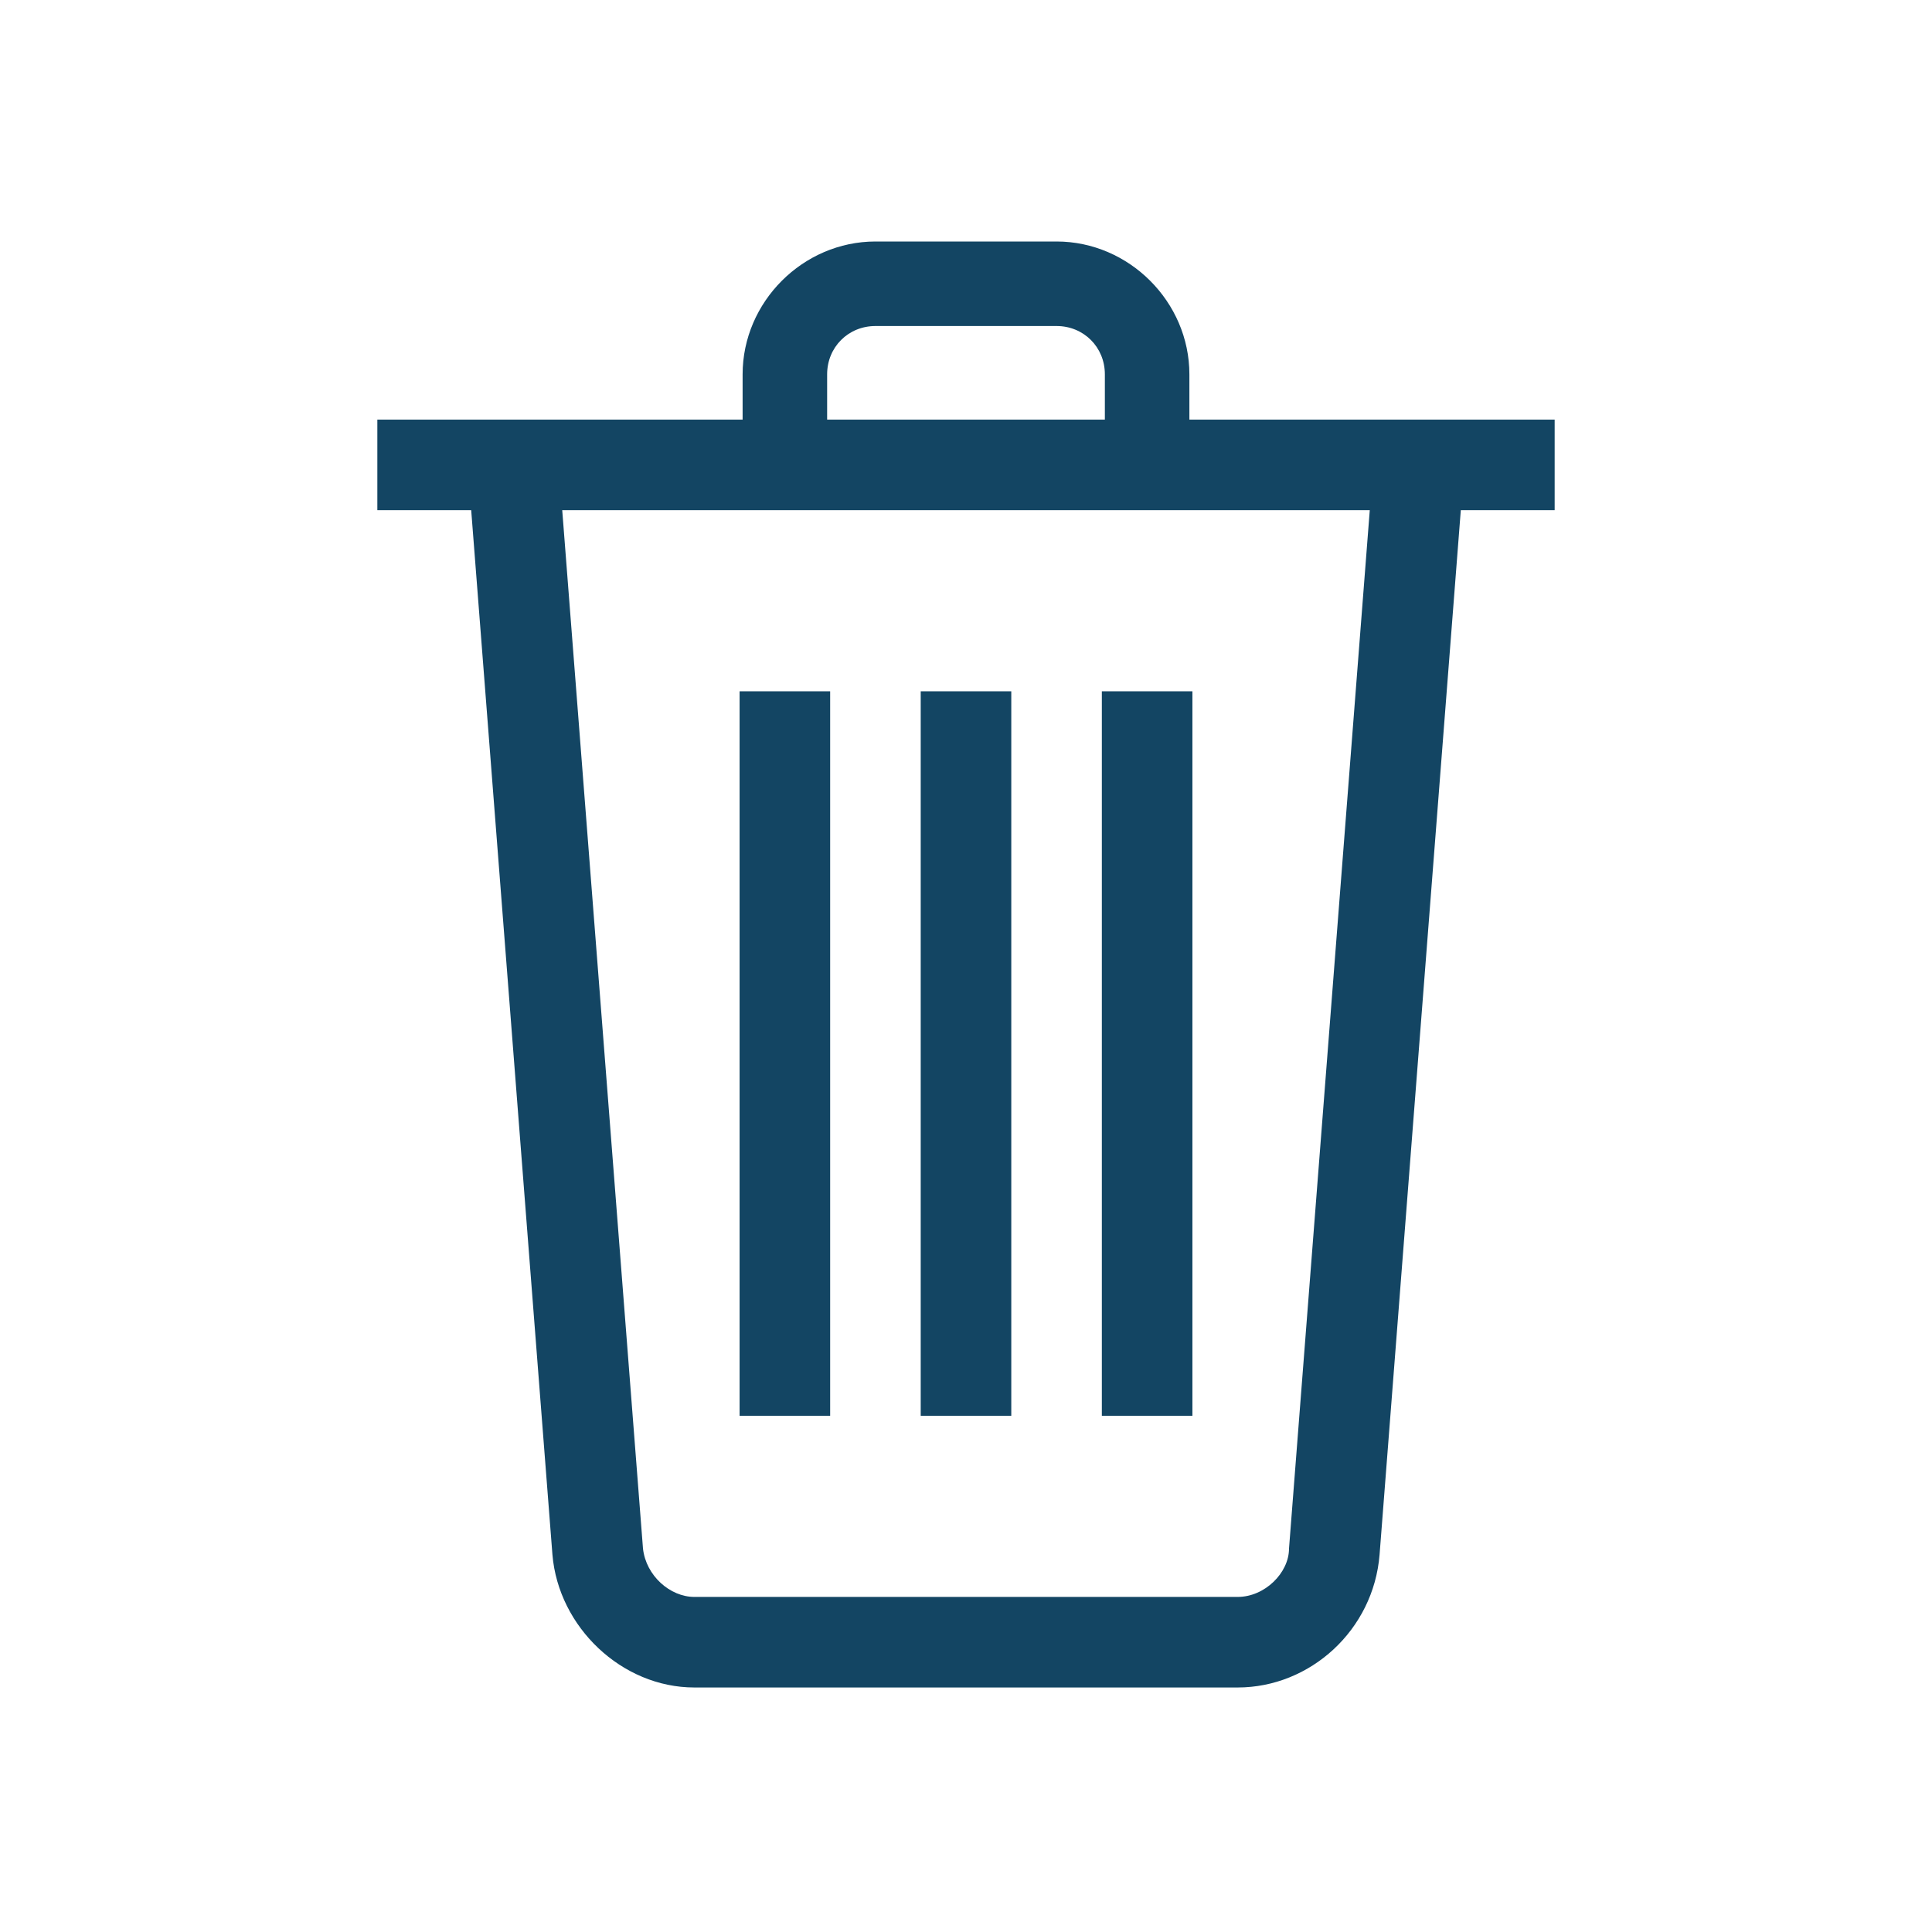
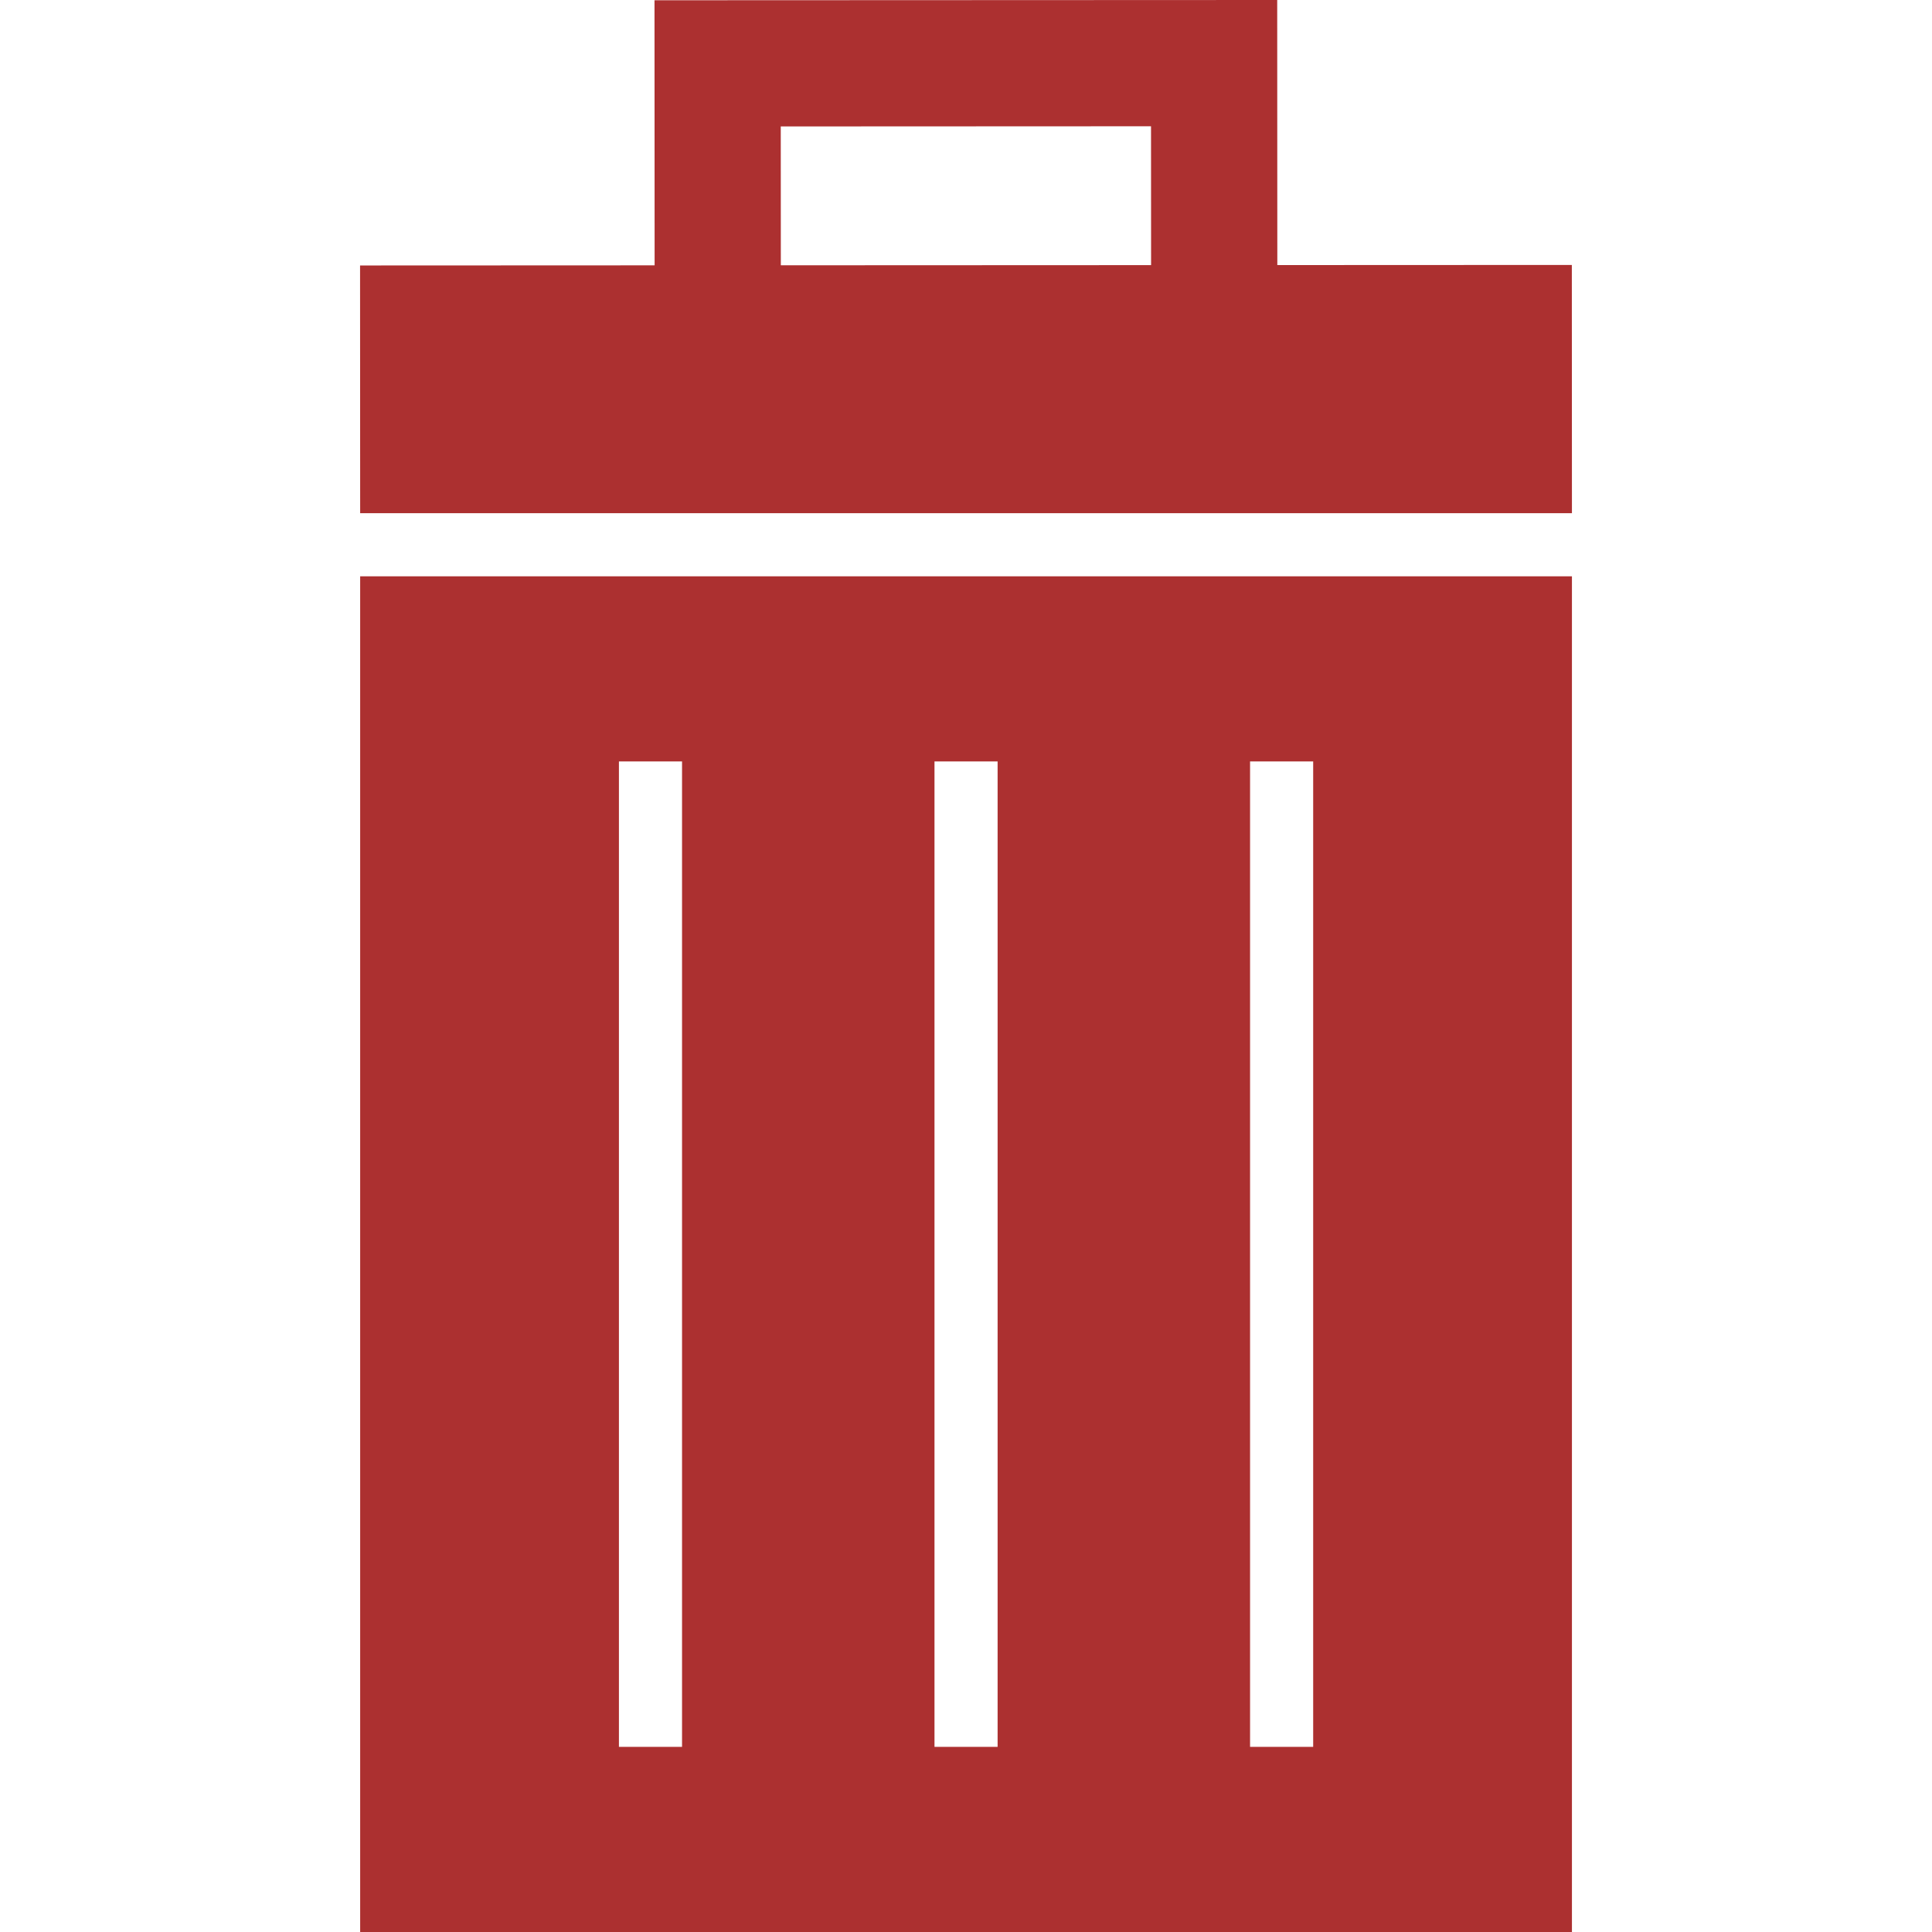
- <svg xmlns="http://www.w3.org/2000/svg" id="Layer_1" style="enable-background:new 0 0 64 64;" version="1.1" viewBox="0 0 64 64" xml:space="preserve">
-   <style type="text/css">
- 	.st0{fill:#134563;}
- </style>
+ <svg xmlns="http://www.w3.org/2000/svg" fill="#ac3030" version="1.1" id="Capa_1" width="800px" height="800px" viewBox="0 0 468.36 468.36" xml:space="preserve">
  <g>
-     <g id="Icon-Trash" transform="translate(232, 228)">
-       <polygon class="st0" id="Fill-6" points="-207.5,-205.1 -204.5,-205.1 -204.5,-181.1 -207.5,-181.1    " />
-       <polygon class="st0" id="Fill-7" points="-201.5,-205.1 -198.5,-205.1 -198.5,-181.1 -201.5,-181.1    " />
-       <polygon class="st0" id="Fill-8" points="-195.5,-205.1 -192.5,-205.1 -192.5,-181.1 -195.5,-181.1    " />
-       <polygon class="st0" id="Fill-9" points="-219.5,-214.1 -180.5,-214.1 -180.5,-211.1 -219.5,-211.1    " />
-       <path class="st0" d="M-192.6-212.6h-2.8v-3c0-0.9-0.7-1.6-1.6-1.6h-6c-0.9,0-1.6,0.7-1.6,1.6v3h-2.8v-3     c0-2.4,2-4.4,4.4-4.4h6c2.4,0,4.4,2,4.4,4.4V-212.6" id="Fill-10" />
-       <path class="st0" d="M-191-172.1h-18c-2.4,0-4.5-2-4.7-4.4l-2.8-36l3-0.2l2.8,36c0.1,0.9,0.9,1.6,1.7,1.6h18     c0.9,0,1.7-0.8,1.7-1.6l2.8-36l3,0.2l-2.8,36C-186.5-174-188.6-172.1-191-172.1" id="Fill-11" />
+     <g>
+       <path d="M381.048,64.229l-71.396,0.031L309.624,0L158.666,0.064l0.027,64.26l-71.405,0.031l0.024,60.056h293.76L381.048,64.229z     M189.274,30.652l89.759-0.04l0.016,33.66l-89.759,0.04L189.274,30.652z" />
+       <path d="M87.312,468.36h293.76V139.71H87.312V468.36z M303.042,184.588h15.301v238.891h-15.301V184.588z M226.542,184.588h15.3    v238.891h-15.3V184.588z M150.042,184.588h15.3v238.891h-15.3V184.588z" />
    </g>
  </g>
</svg>
